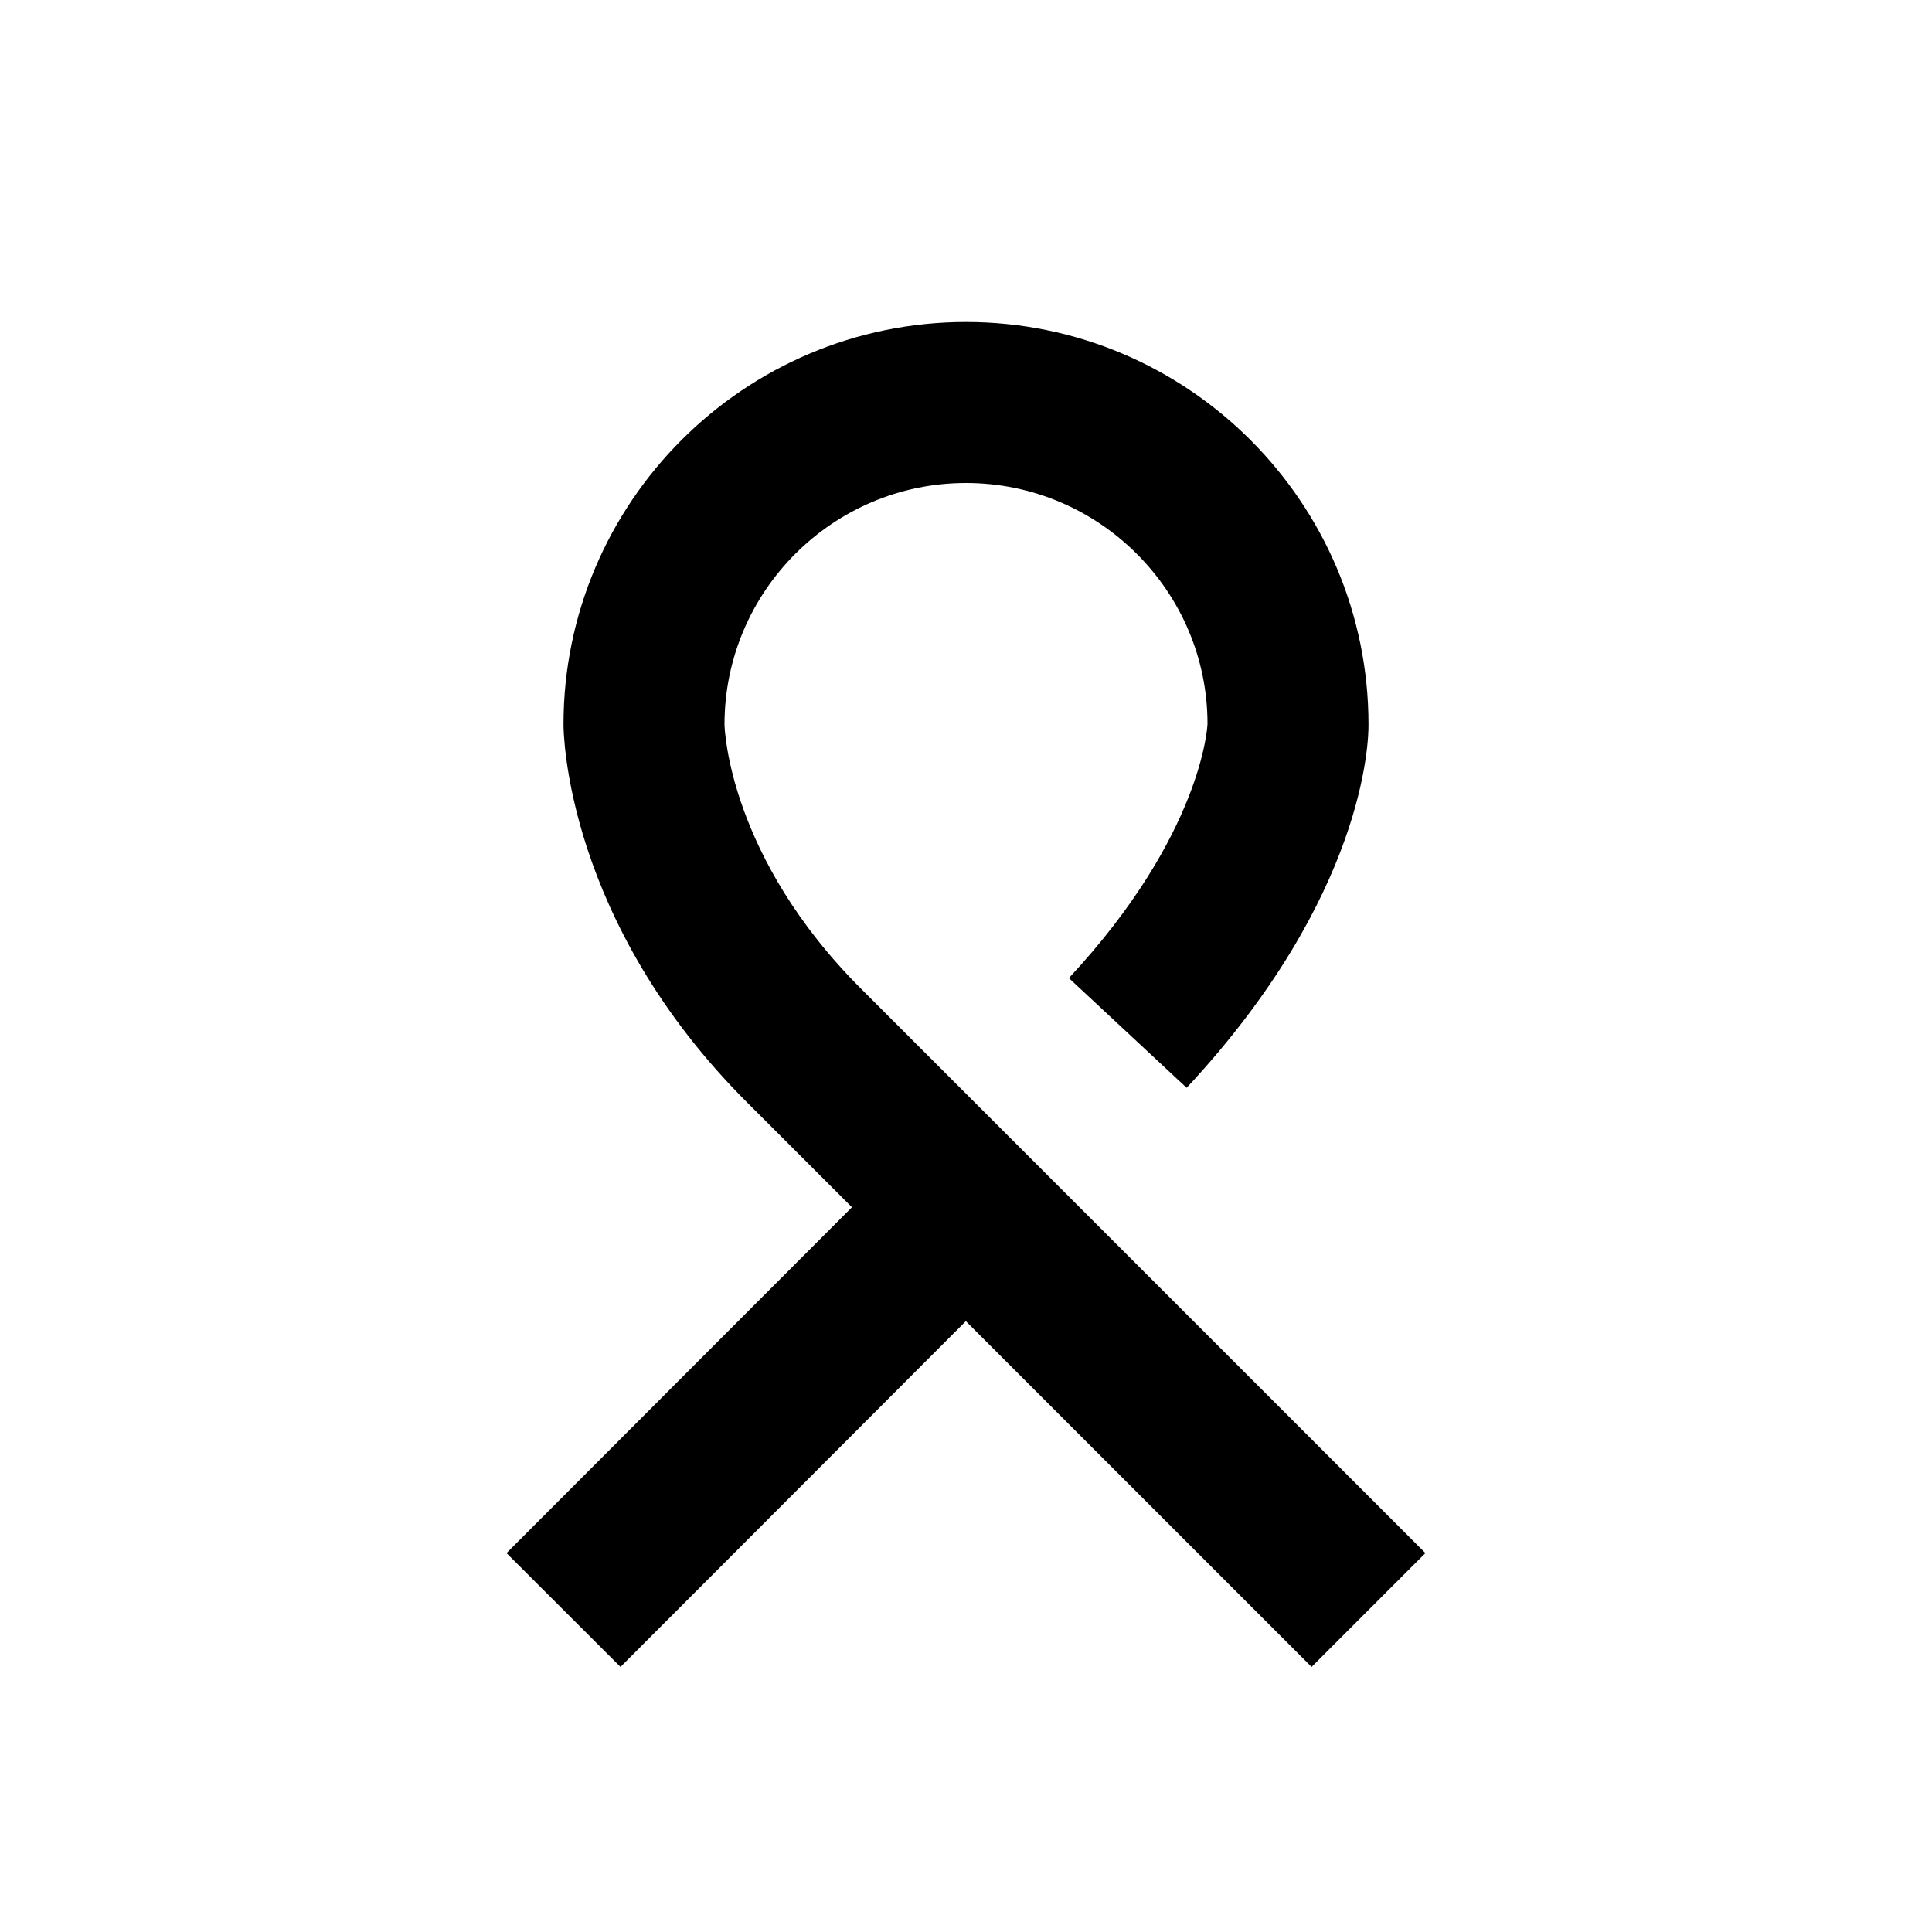
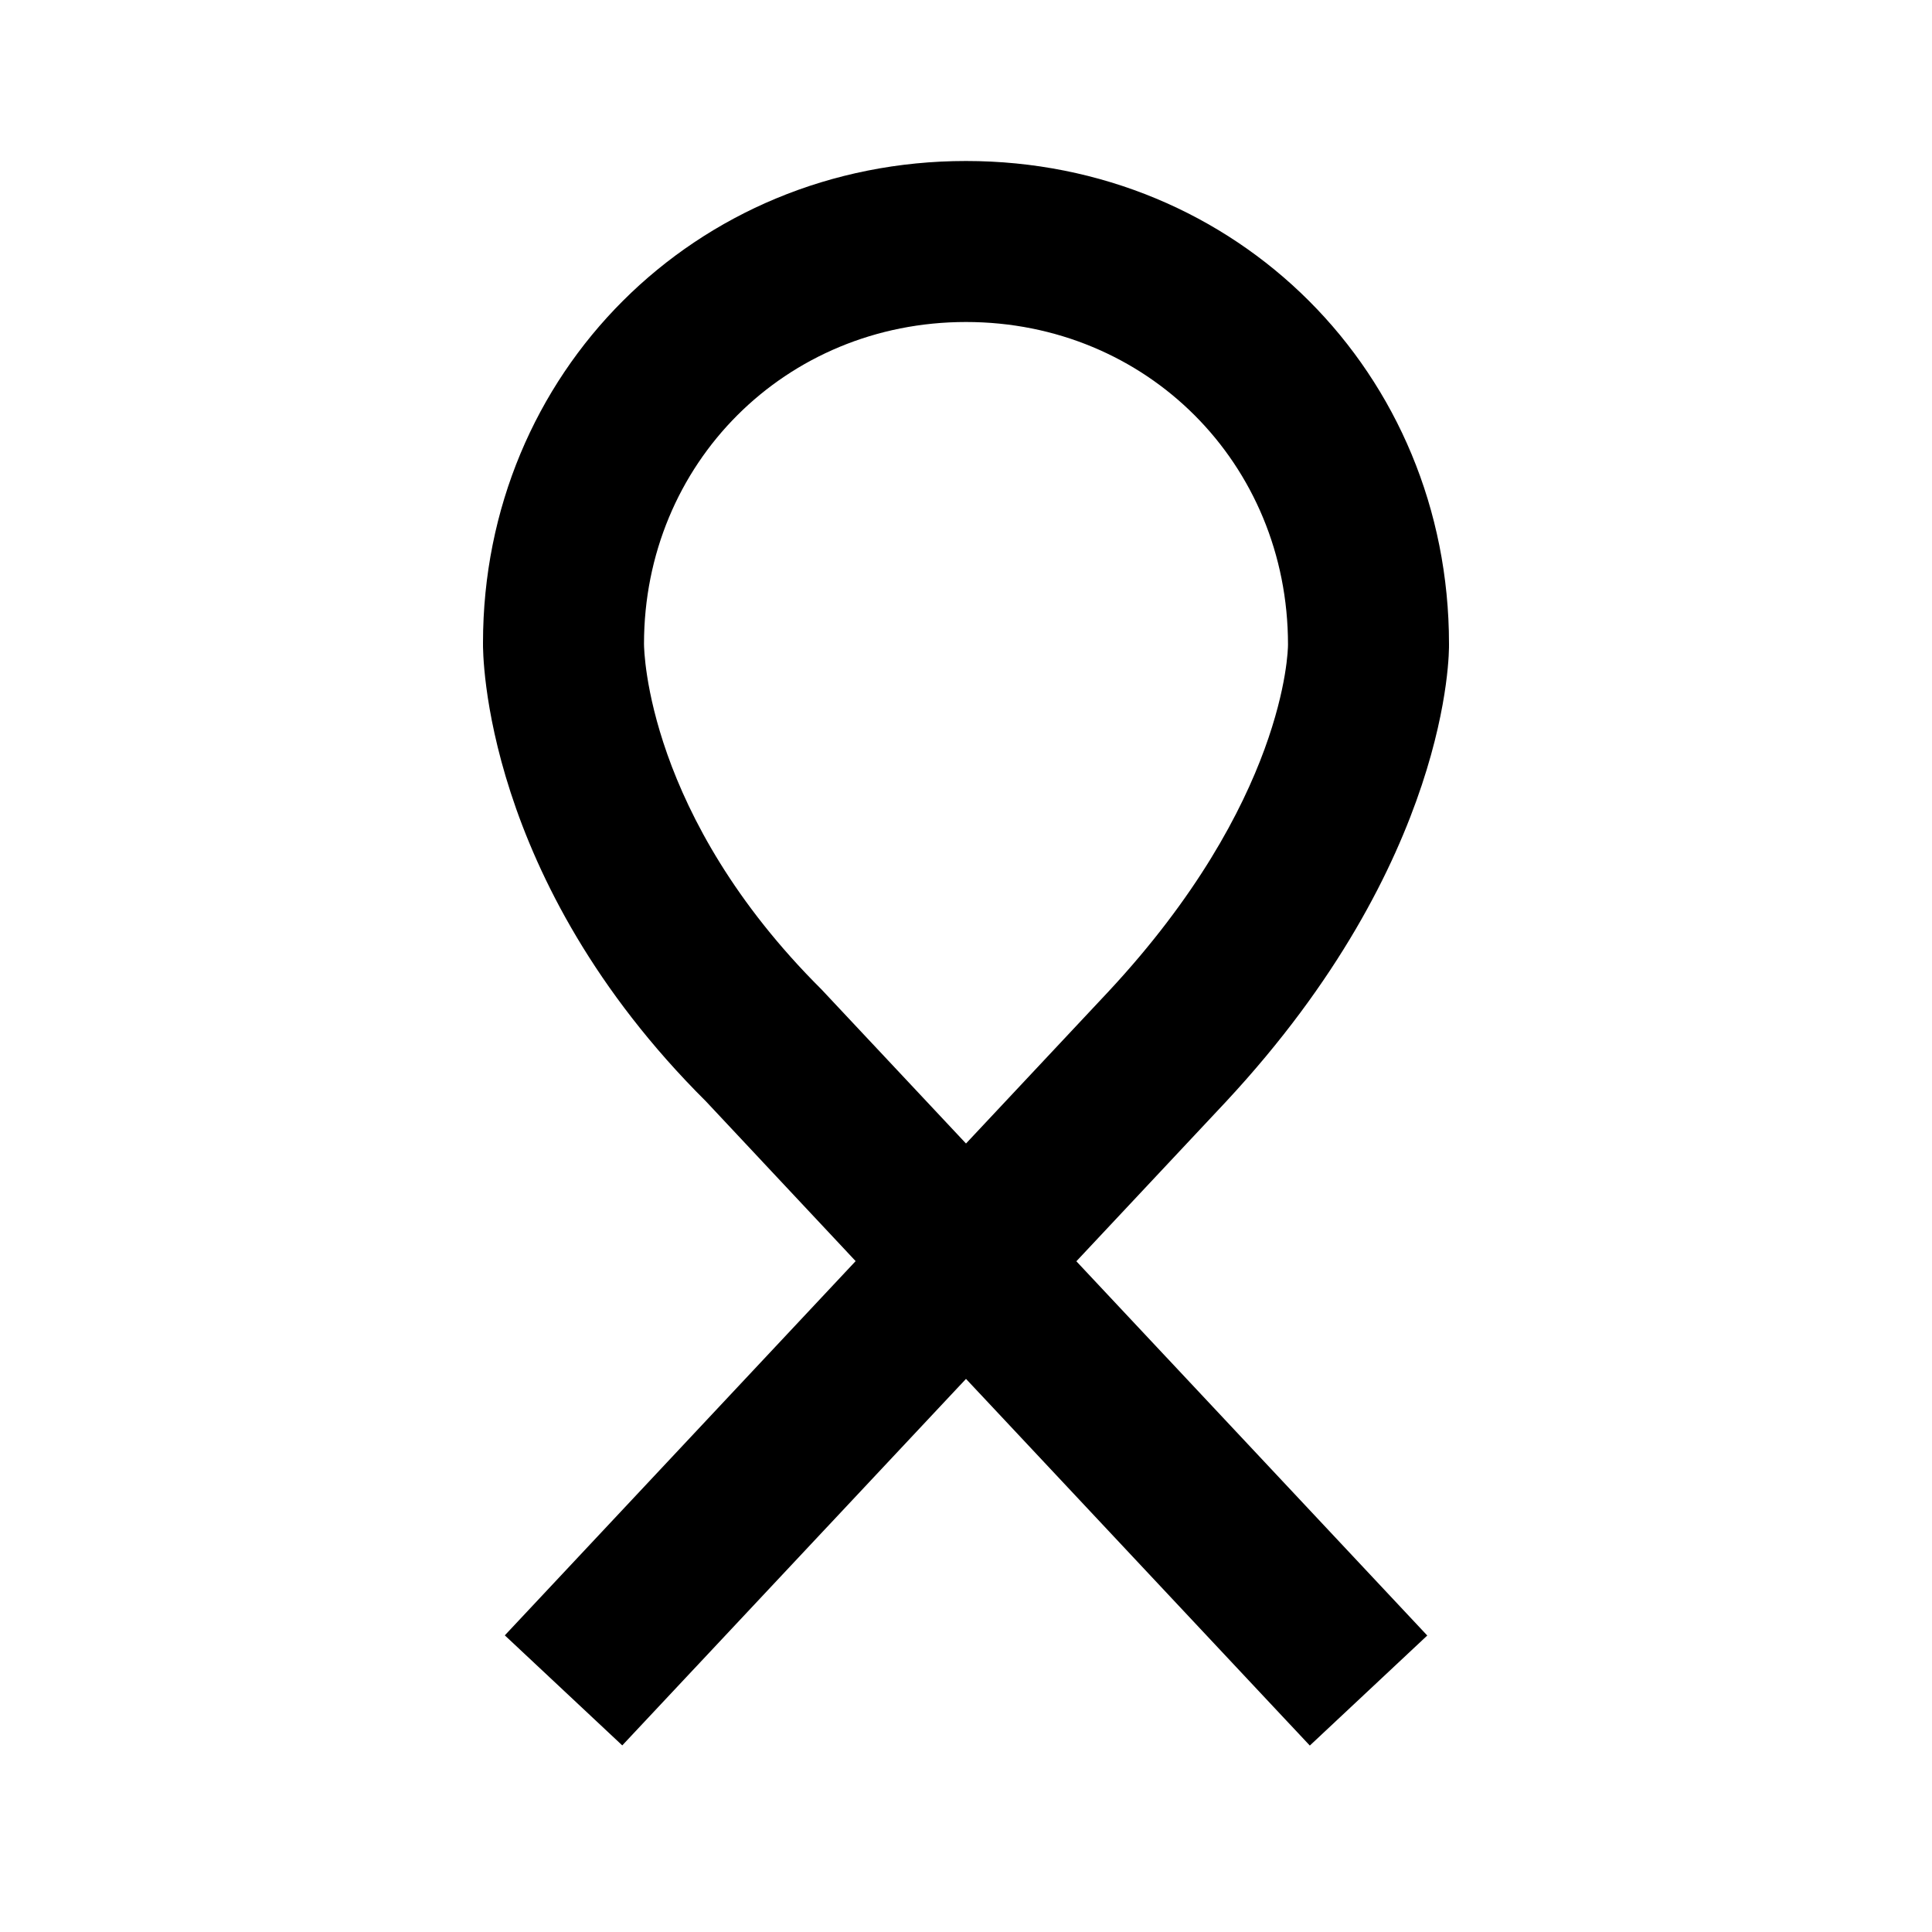
<svg xmlns="http://www.w3.org/2000/svg" version="1.1" id="Layer_1" x="0px" y="0px" width="24px" height="24px" viewBox="0 0 24 24" enable-background="new 0 0 24 24" xml:space="preserve">
  <g>
-     <path d="M7.708,20.707l4.29-4.295l4.295,4.295l1.414-1.414l-7.002-7.002C9.056,10.649,9.001,9.056,9,9c0-1.654,1.346-3,3-3   s3,1.346,3,2.992c0,0.014-0.058,1.371-1.722,3.158l1.463,1.363C16.96,11.131,17.002,9.2,17,9c0-2.757-2.243-5-5-5S7,6.243,7,9   c0,0.099,0.026,2.451,2.293,4.707l1.29,1.29l-4.291,4.296L7.708,20.707z" />
+     <path d="M12,2C8.636,2,6,4.636,6,7.986c-0.002,0.119-0.007,2.935,2.771,5.697l1.858,1.983l-4.358,4.649l1.459,1.367L12,17.129   l4.271,4.555l1.459-1.367l-4.359-4.649l1.861-1.985C18.021,10.685,18.002,8.089,18,8C18,4.636,15.364,2,12,2z M13.771,12.316   L12,14.205l-1.795-1.914C8.037,10.134,8.001,8.09,8,8c0-2.243,1.757-4,4-4s4,1.757,4,4.008C16,8.086,15.964,9.961,13.771,12.316z" />
  </g>
</svg>
